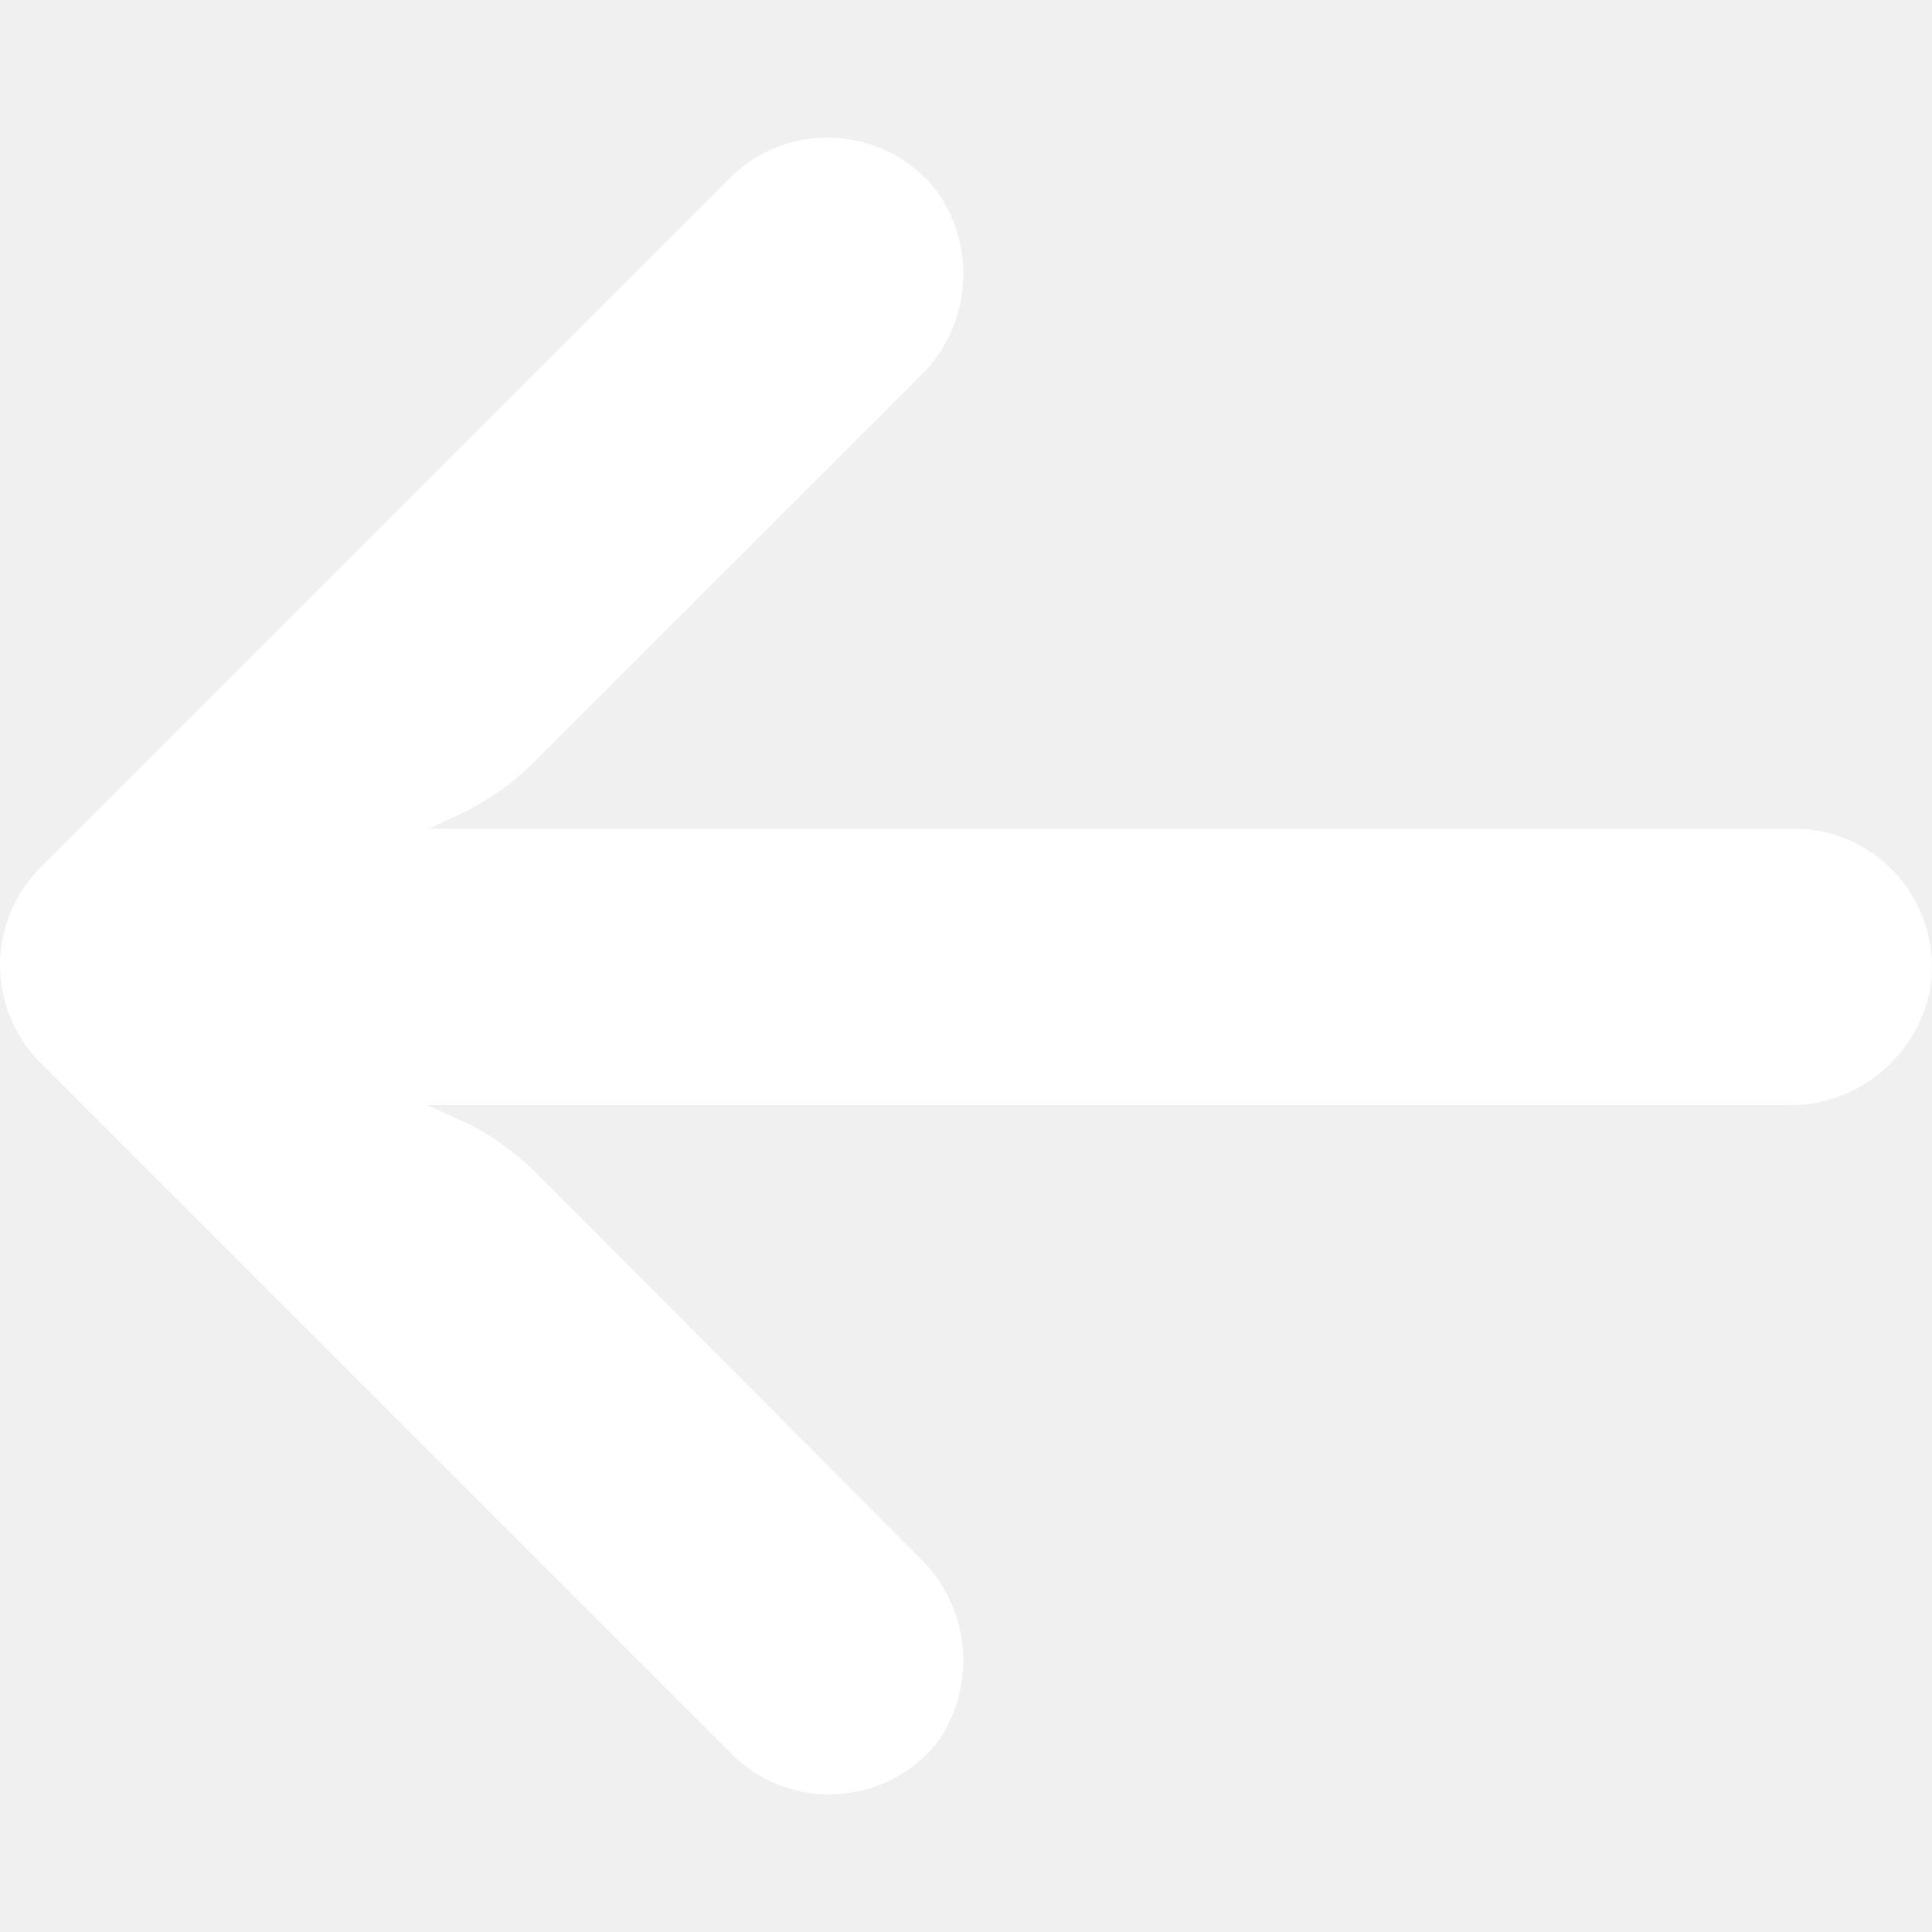
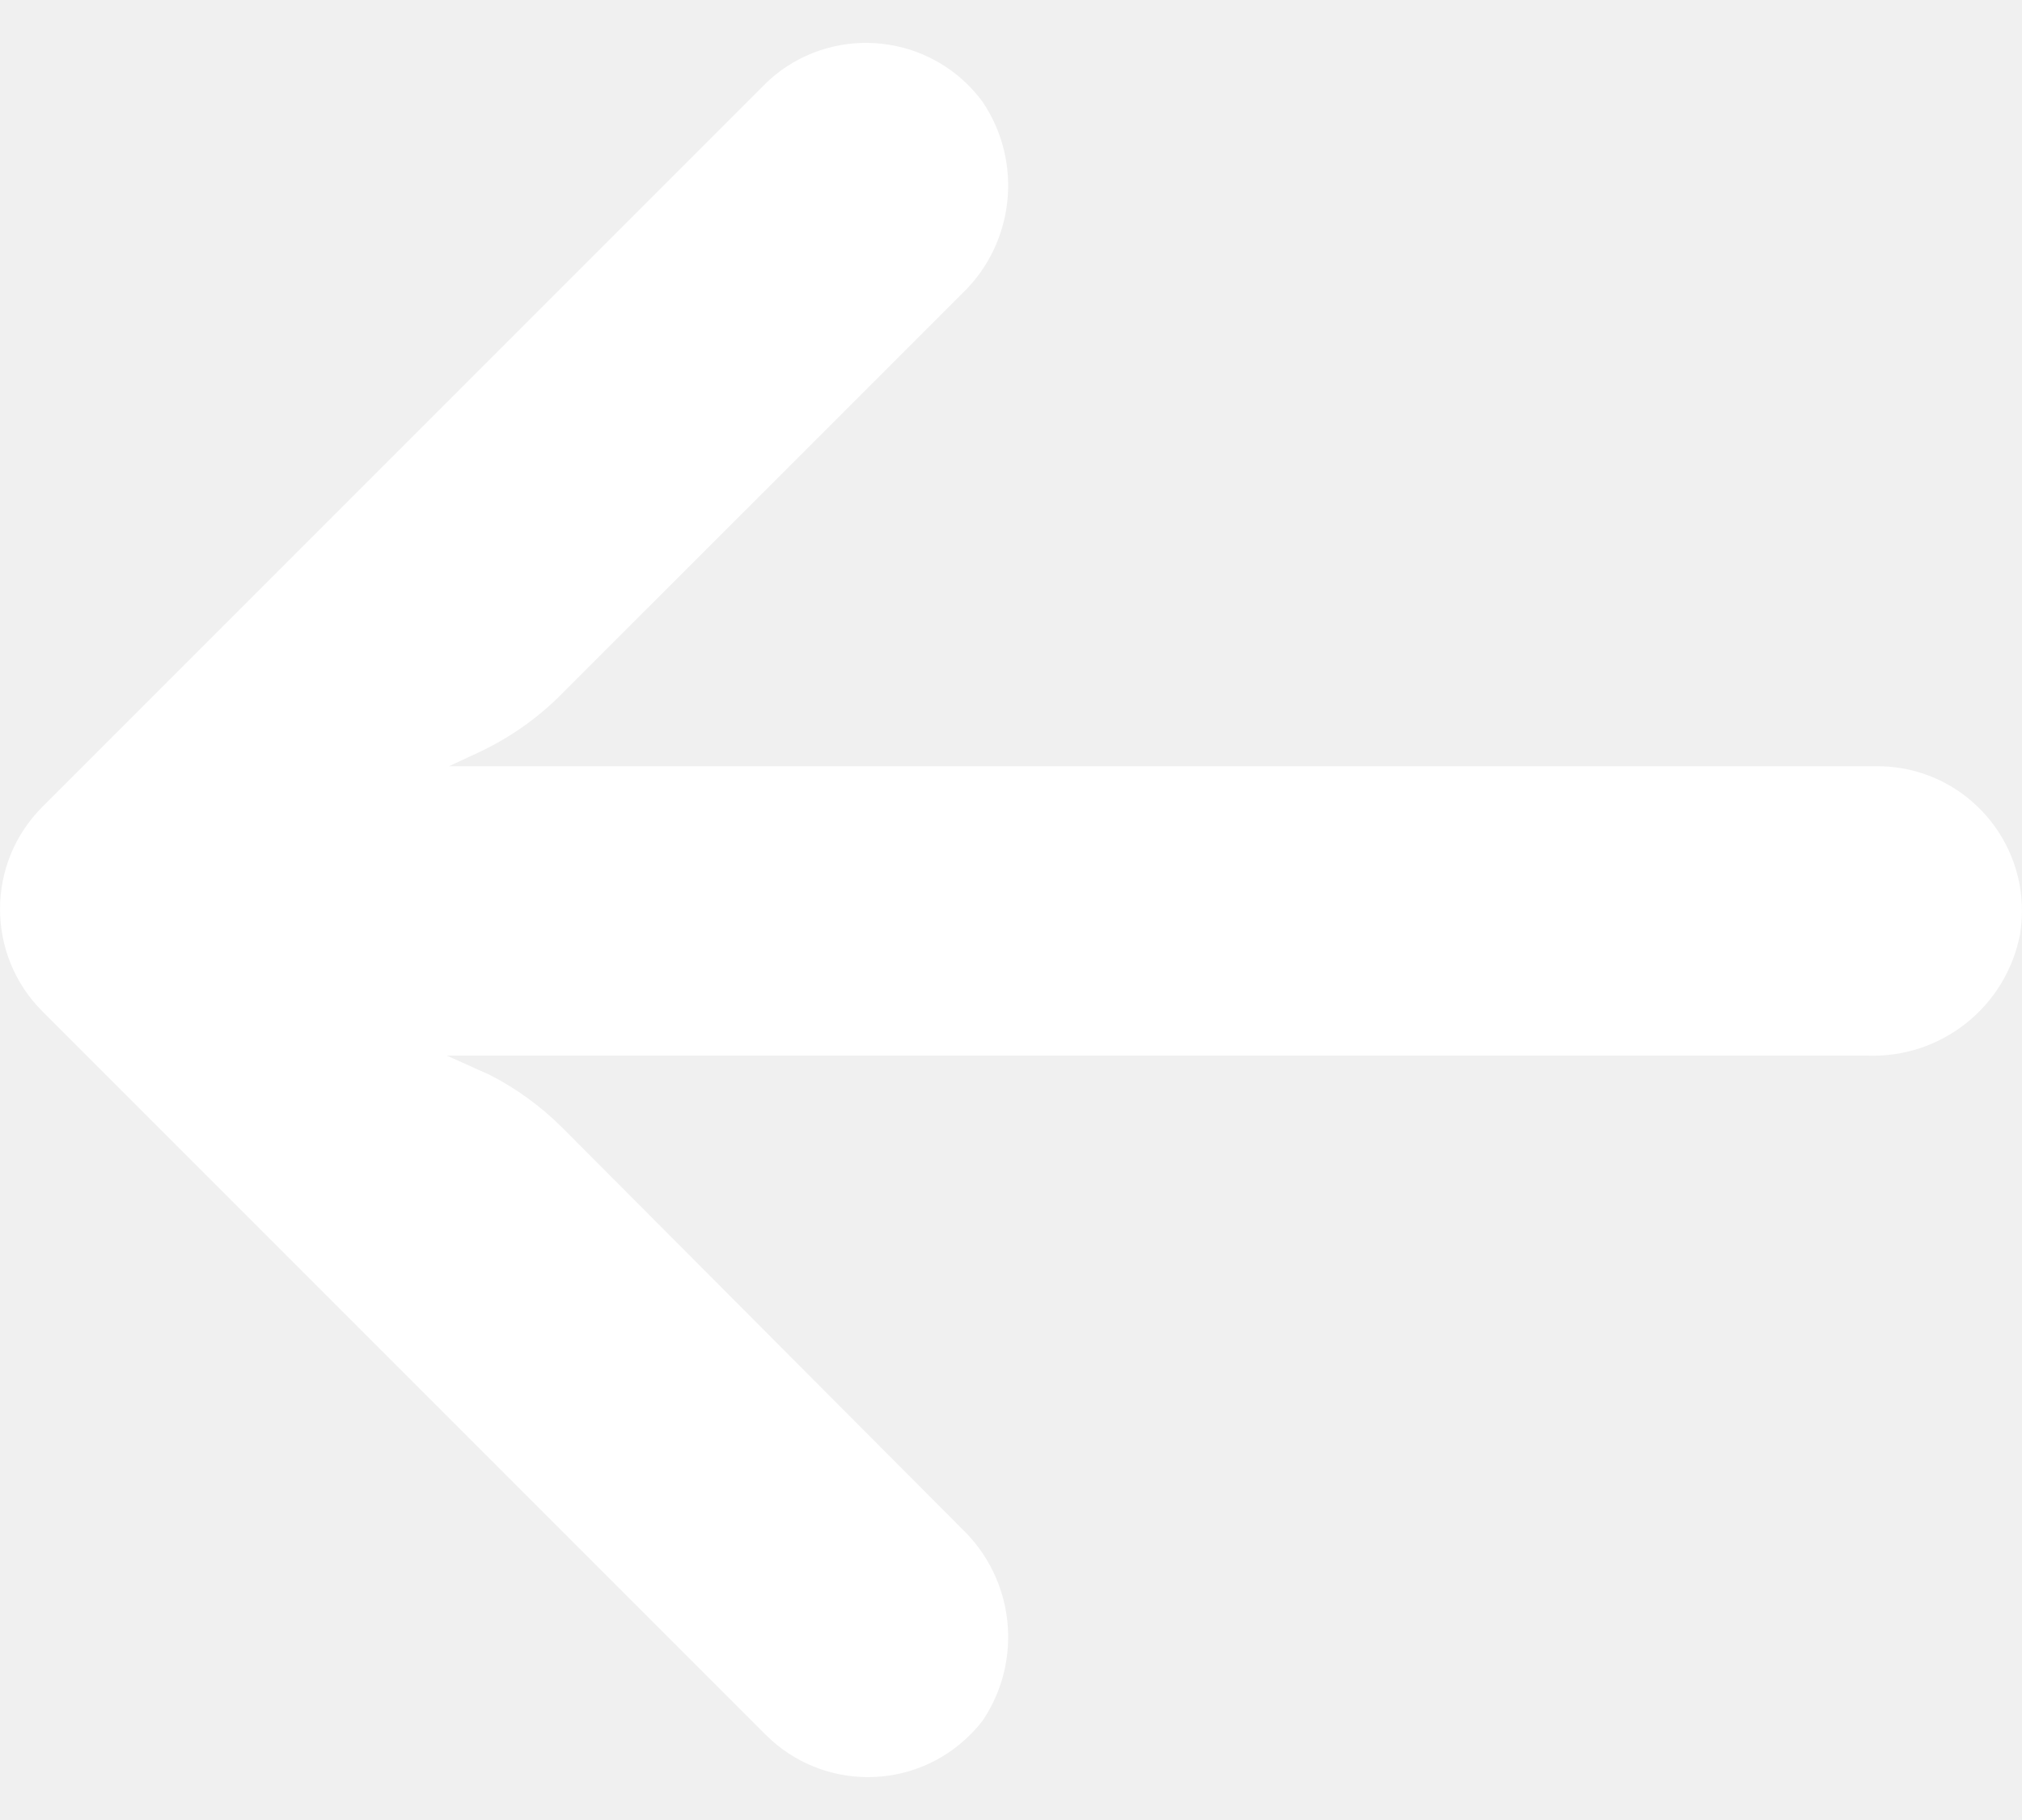
- <svg xmlns="http://www.w3.org/2000/svg" width="20" height="20" viewBox="0 0 20 20" fill="none">
-   <g clip-path="url(#clip0_18_67)">
-     <path d="M18.798 8.596C18.716 8.583 18.633 8.577 18.55 8.578H4.441L4.748 8.435C5.049 8.292 5.323 8.099 5.557 7.862L9.514 3.906C10.035 3.408 10.122 2.608 9.721 2.01C9.254 1.372 8.359 1.234 7.721 1.7C7.67 1.738 7.621 1.779 7.575 1.824L0.42 8.979C-0.139 9.537 -0.14 10.443 0.419 11.002L0.42 11.003L7.575 18.158C8.134 18.716 9.04 18.715 9.598 18.155C9.642 18.111 9.683 18.065 9.721 18.015C10.122 17.417 10.035 16.617 9.514 16.119L5.564 12.155C5.354 11.945 5.113 11.769 4.849 11.633L4.419 11.44H18.472C19.203 11.467 19.844 10.956 19.981 10.238C20.108 9.458 19.578 8.723 18.798 8.596Z" fill="white" />
-   </g>
-   <defs>
-     <clipPath id="clip0_18_67">
-       <rect width="20" height="20" fill="white" />
-     </clipPath>
-   </defs>
+ <svg xmlns="http://www.w3.org/2000/svg" width="20" height="18" viewBox="0 0 20 18">
+   <path d="M18.798 7.596C18.716 7.583 18.633 7.577 18.55 7.578H4.441L4.748 7.435C5.049 7.292 5.323 7.099 5.557 6.862L9.514 2.906C10.035 2.408 10.122 1.608 9.721 1.01C9.254 0.372 8.359 0.234 7.721 0.7C7.67 0.738 7.621 0.779 7.575 0.824L0.42 7.979C-0.139 8.537 -0.14 9.443 0.419 10.002L0.42 10.003L7.575 17.158C8.134 17.716 9.04 17.715 9.598 17.155C9.642 17.111 9.683 17.065 9.721 17.015C10.122 16.417 10.035 15.617 9.514 15.119L5.564 11.155C5.354 10.945 5.113 10.769 4.849 10.633L4.419 10.44H18.472C19.203 10.467 19.844 9.956 19.981 9.238C20.108 8.458 19.578 7.723 18.798 7.596Z" fill="white" />
</svg>
